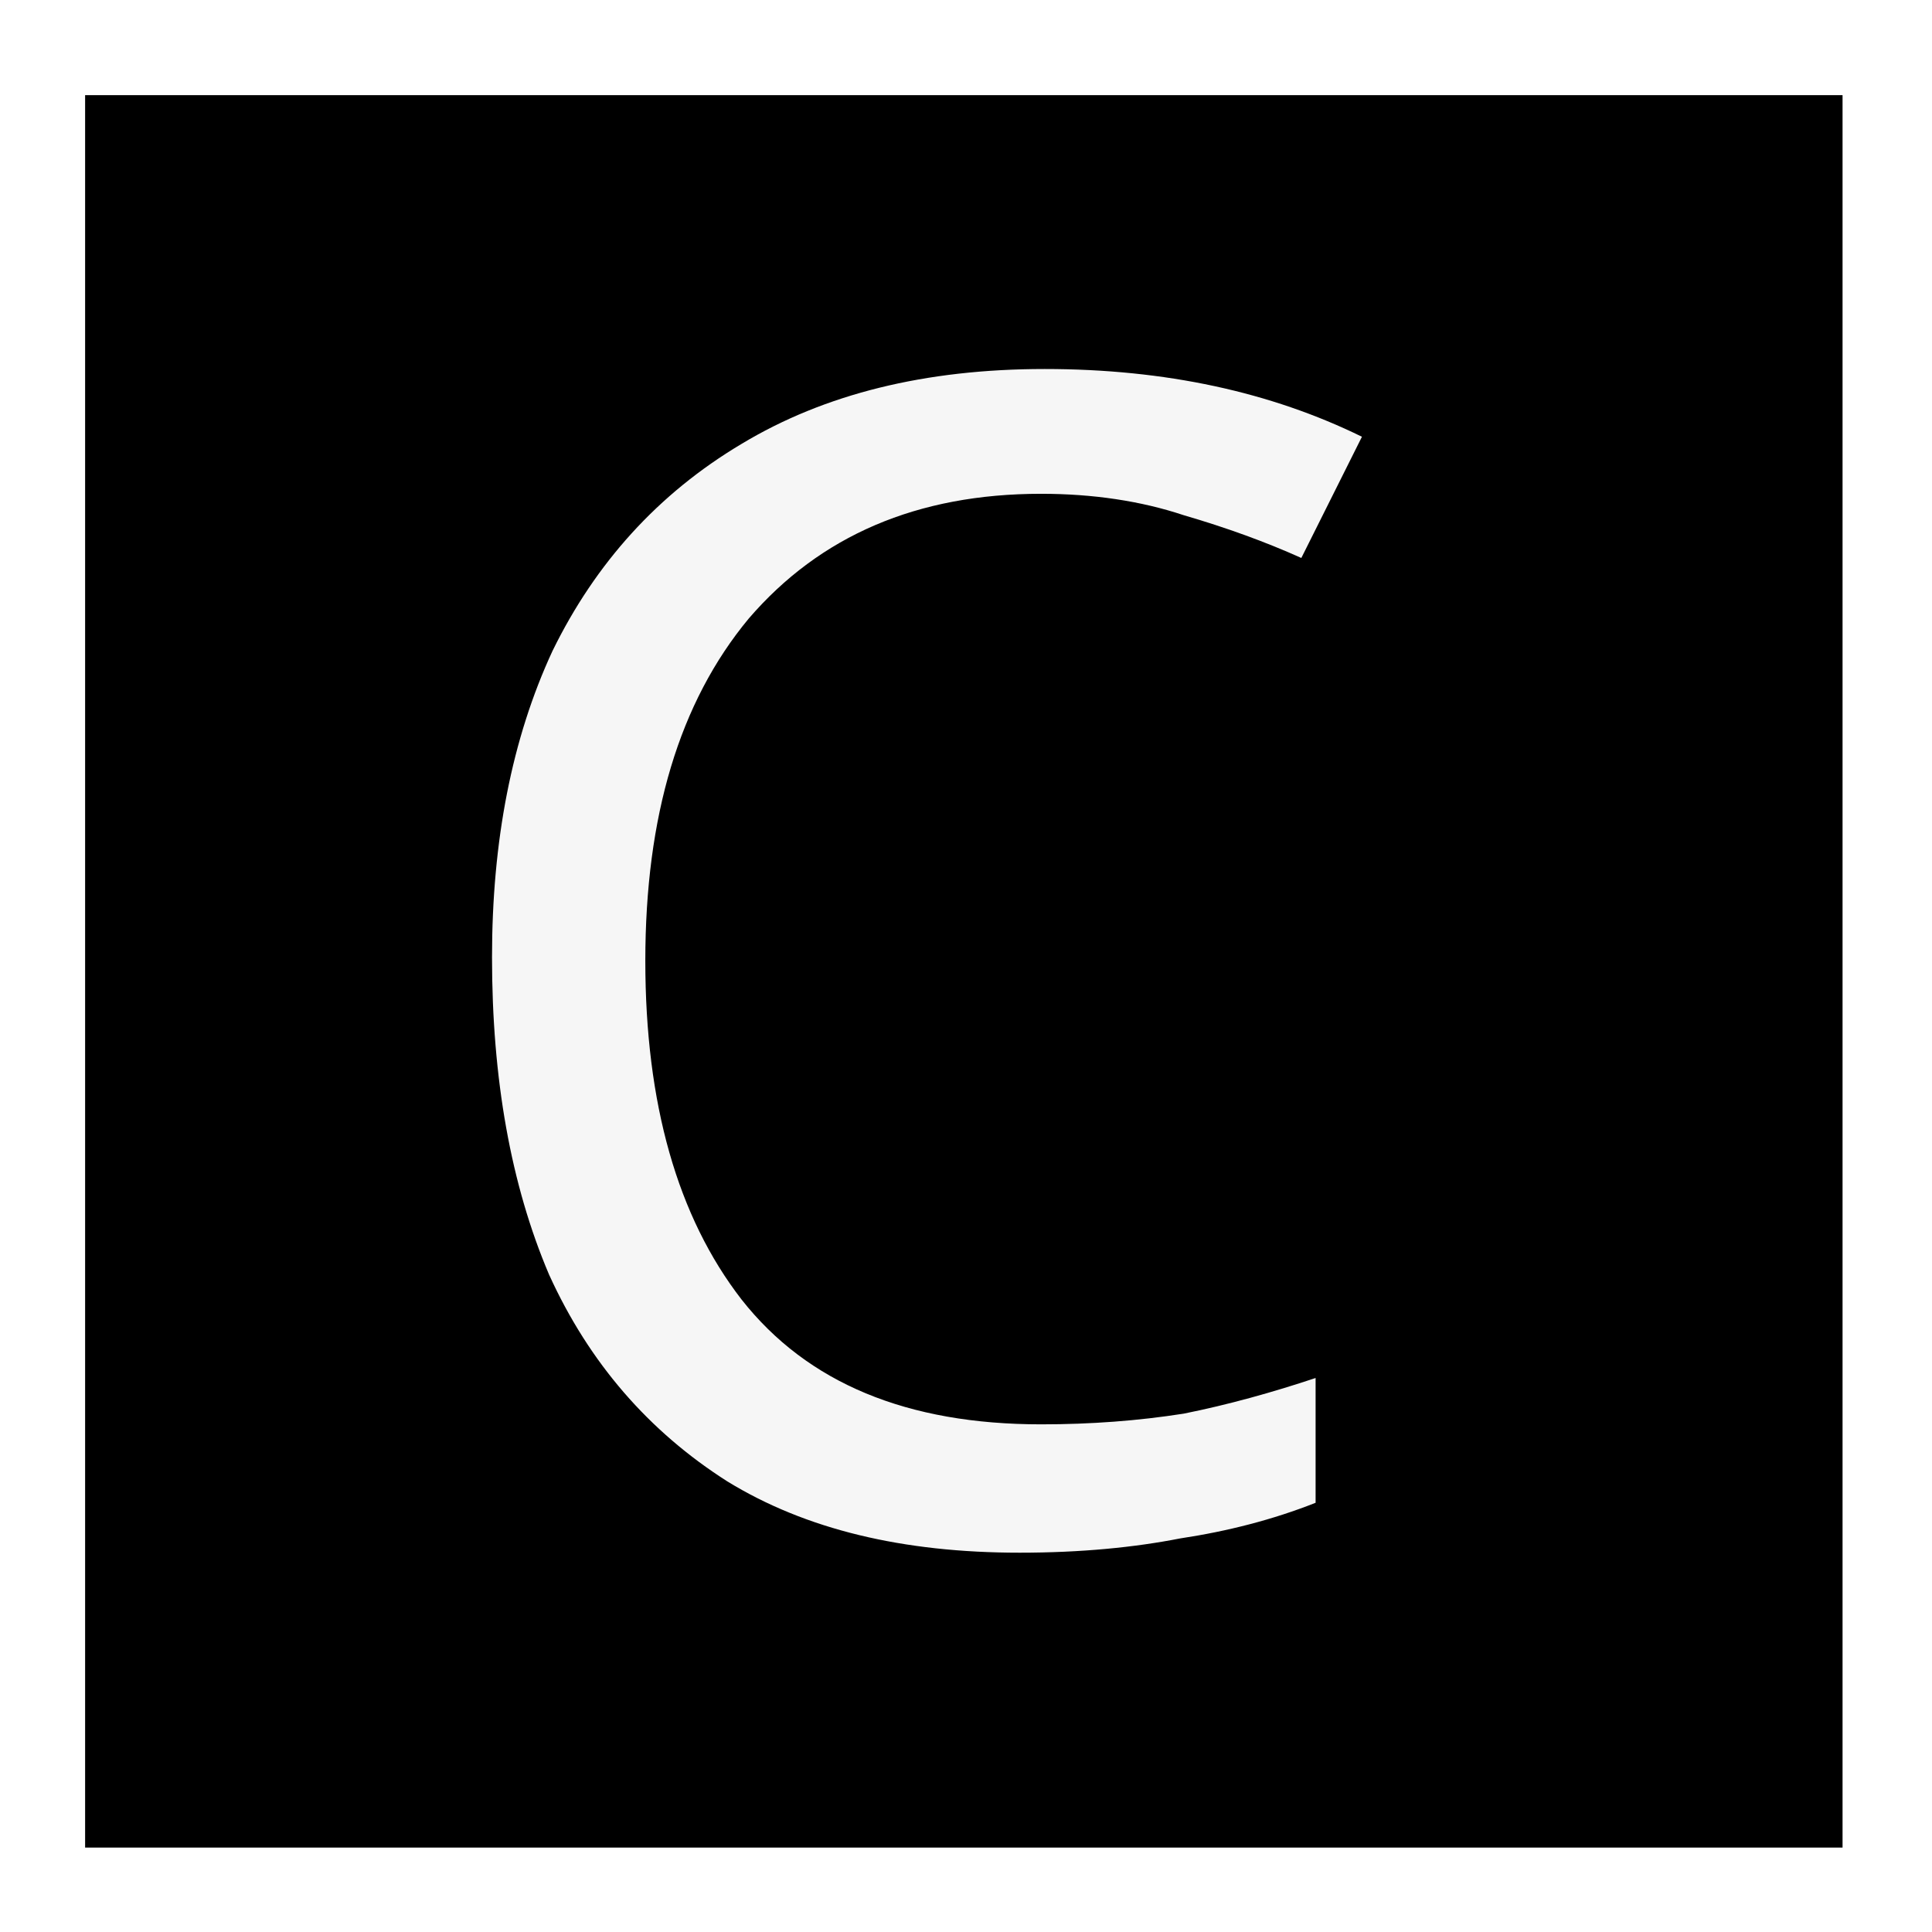
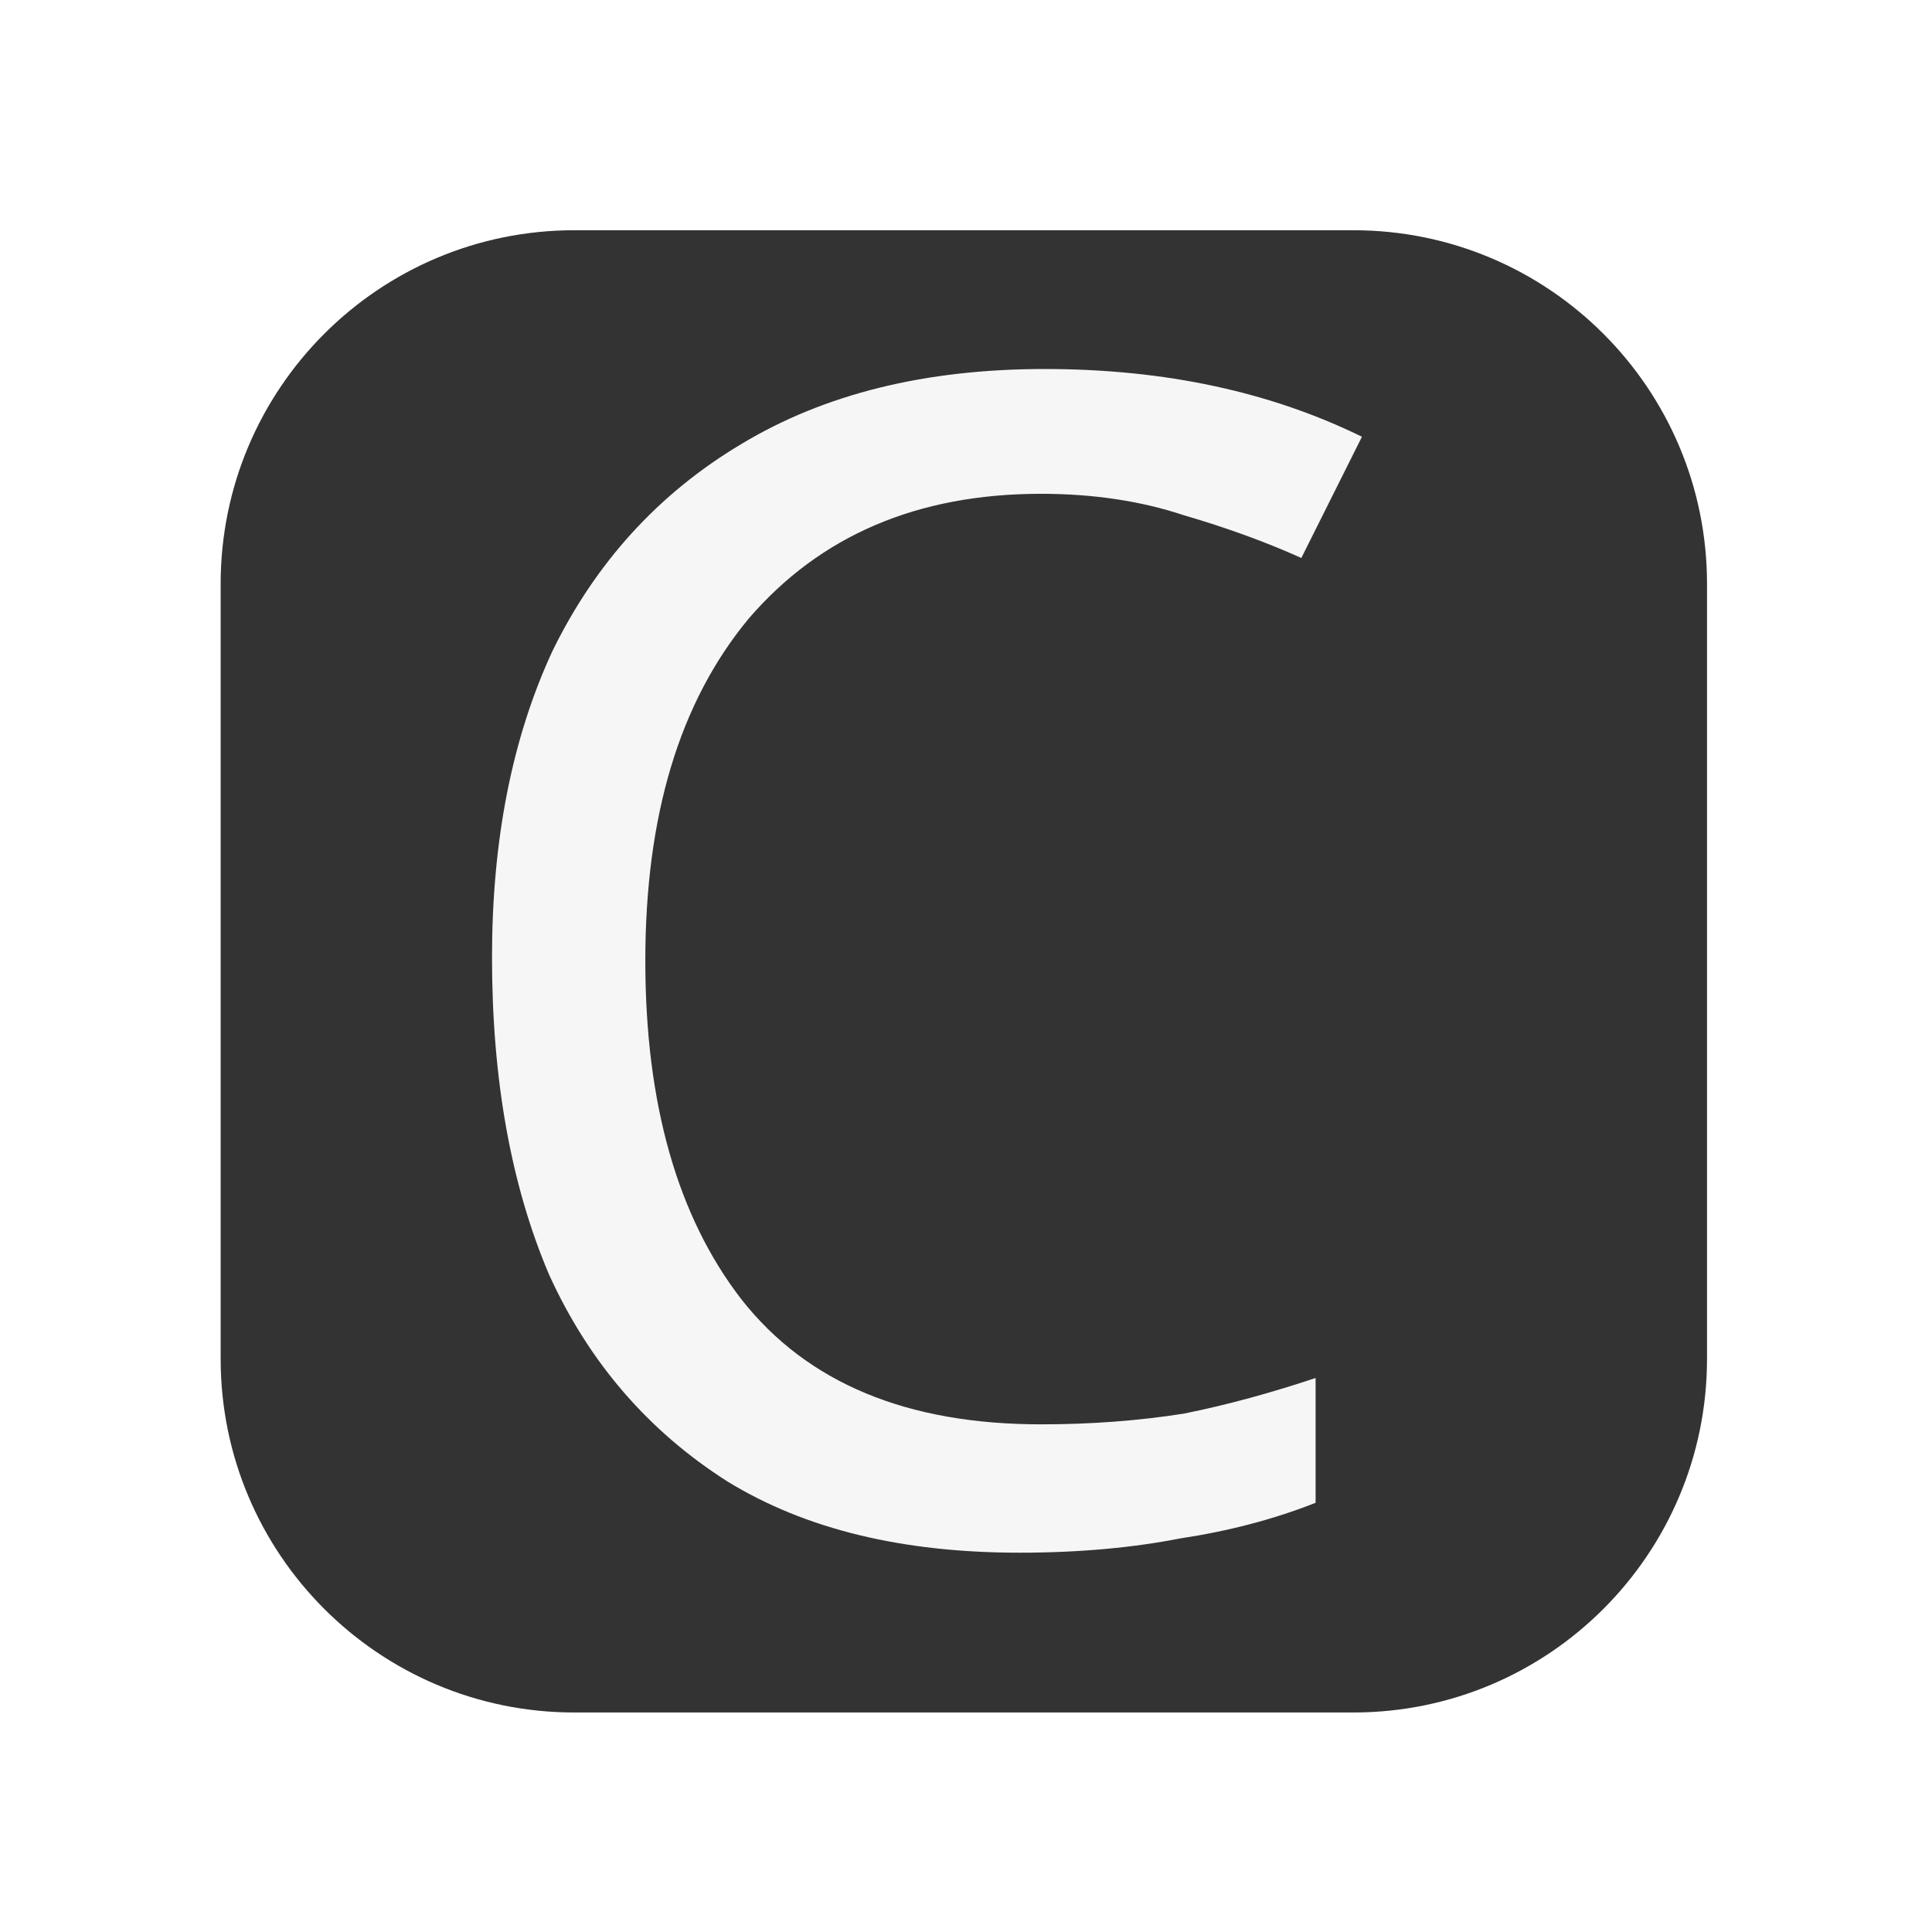
<svg xmlns="http://www.w3.org/2000/svg" width="32" height="32" viewBox="0 0 8.467 8.467" version="1.1" id="svg5">
  <defs id="defs2" />
  <g id="layer1">
-     <rect style="fill:#000000;stroke-width:0.265" id="rect2303" width="7.702" height="7.68" x="0.373" y="0.417" />
+     <rect style="fill:#333333;stroke-width:0.224" id="rect2303" width="6.514" height="6.496" x="0.967" y="1.009" ry="1.55" />
    <text xml:space="preserve" style="font-size:3.175px;fill:#f6f6f6;fill-opacity:1;stroke-width:0.265" x="1.72" y="6.725" id="text2359">
      <tspan id="tspan2357" style="font-style:normal;font-variant:normal;font-weight:normal;font-stretch:normal;font-size:7.056px;font-family:sans-serif;-inkscape-font-specification:'sans-serif, Normal';font-variant-ligatures:normal;font-variant-caps:normal;font-variant-numeric:normal;font-variant-east-asian:normal;fill:#f6f6f6;fill-opacity:1;stroke-width:0.265" x="1.72" y="6.725">C</tspan>
    </text>
  </g>
</svg>
